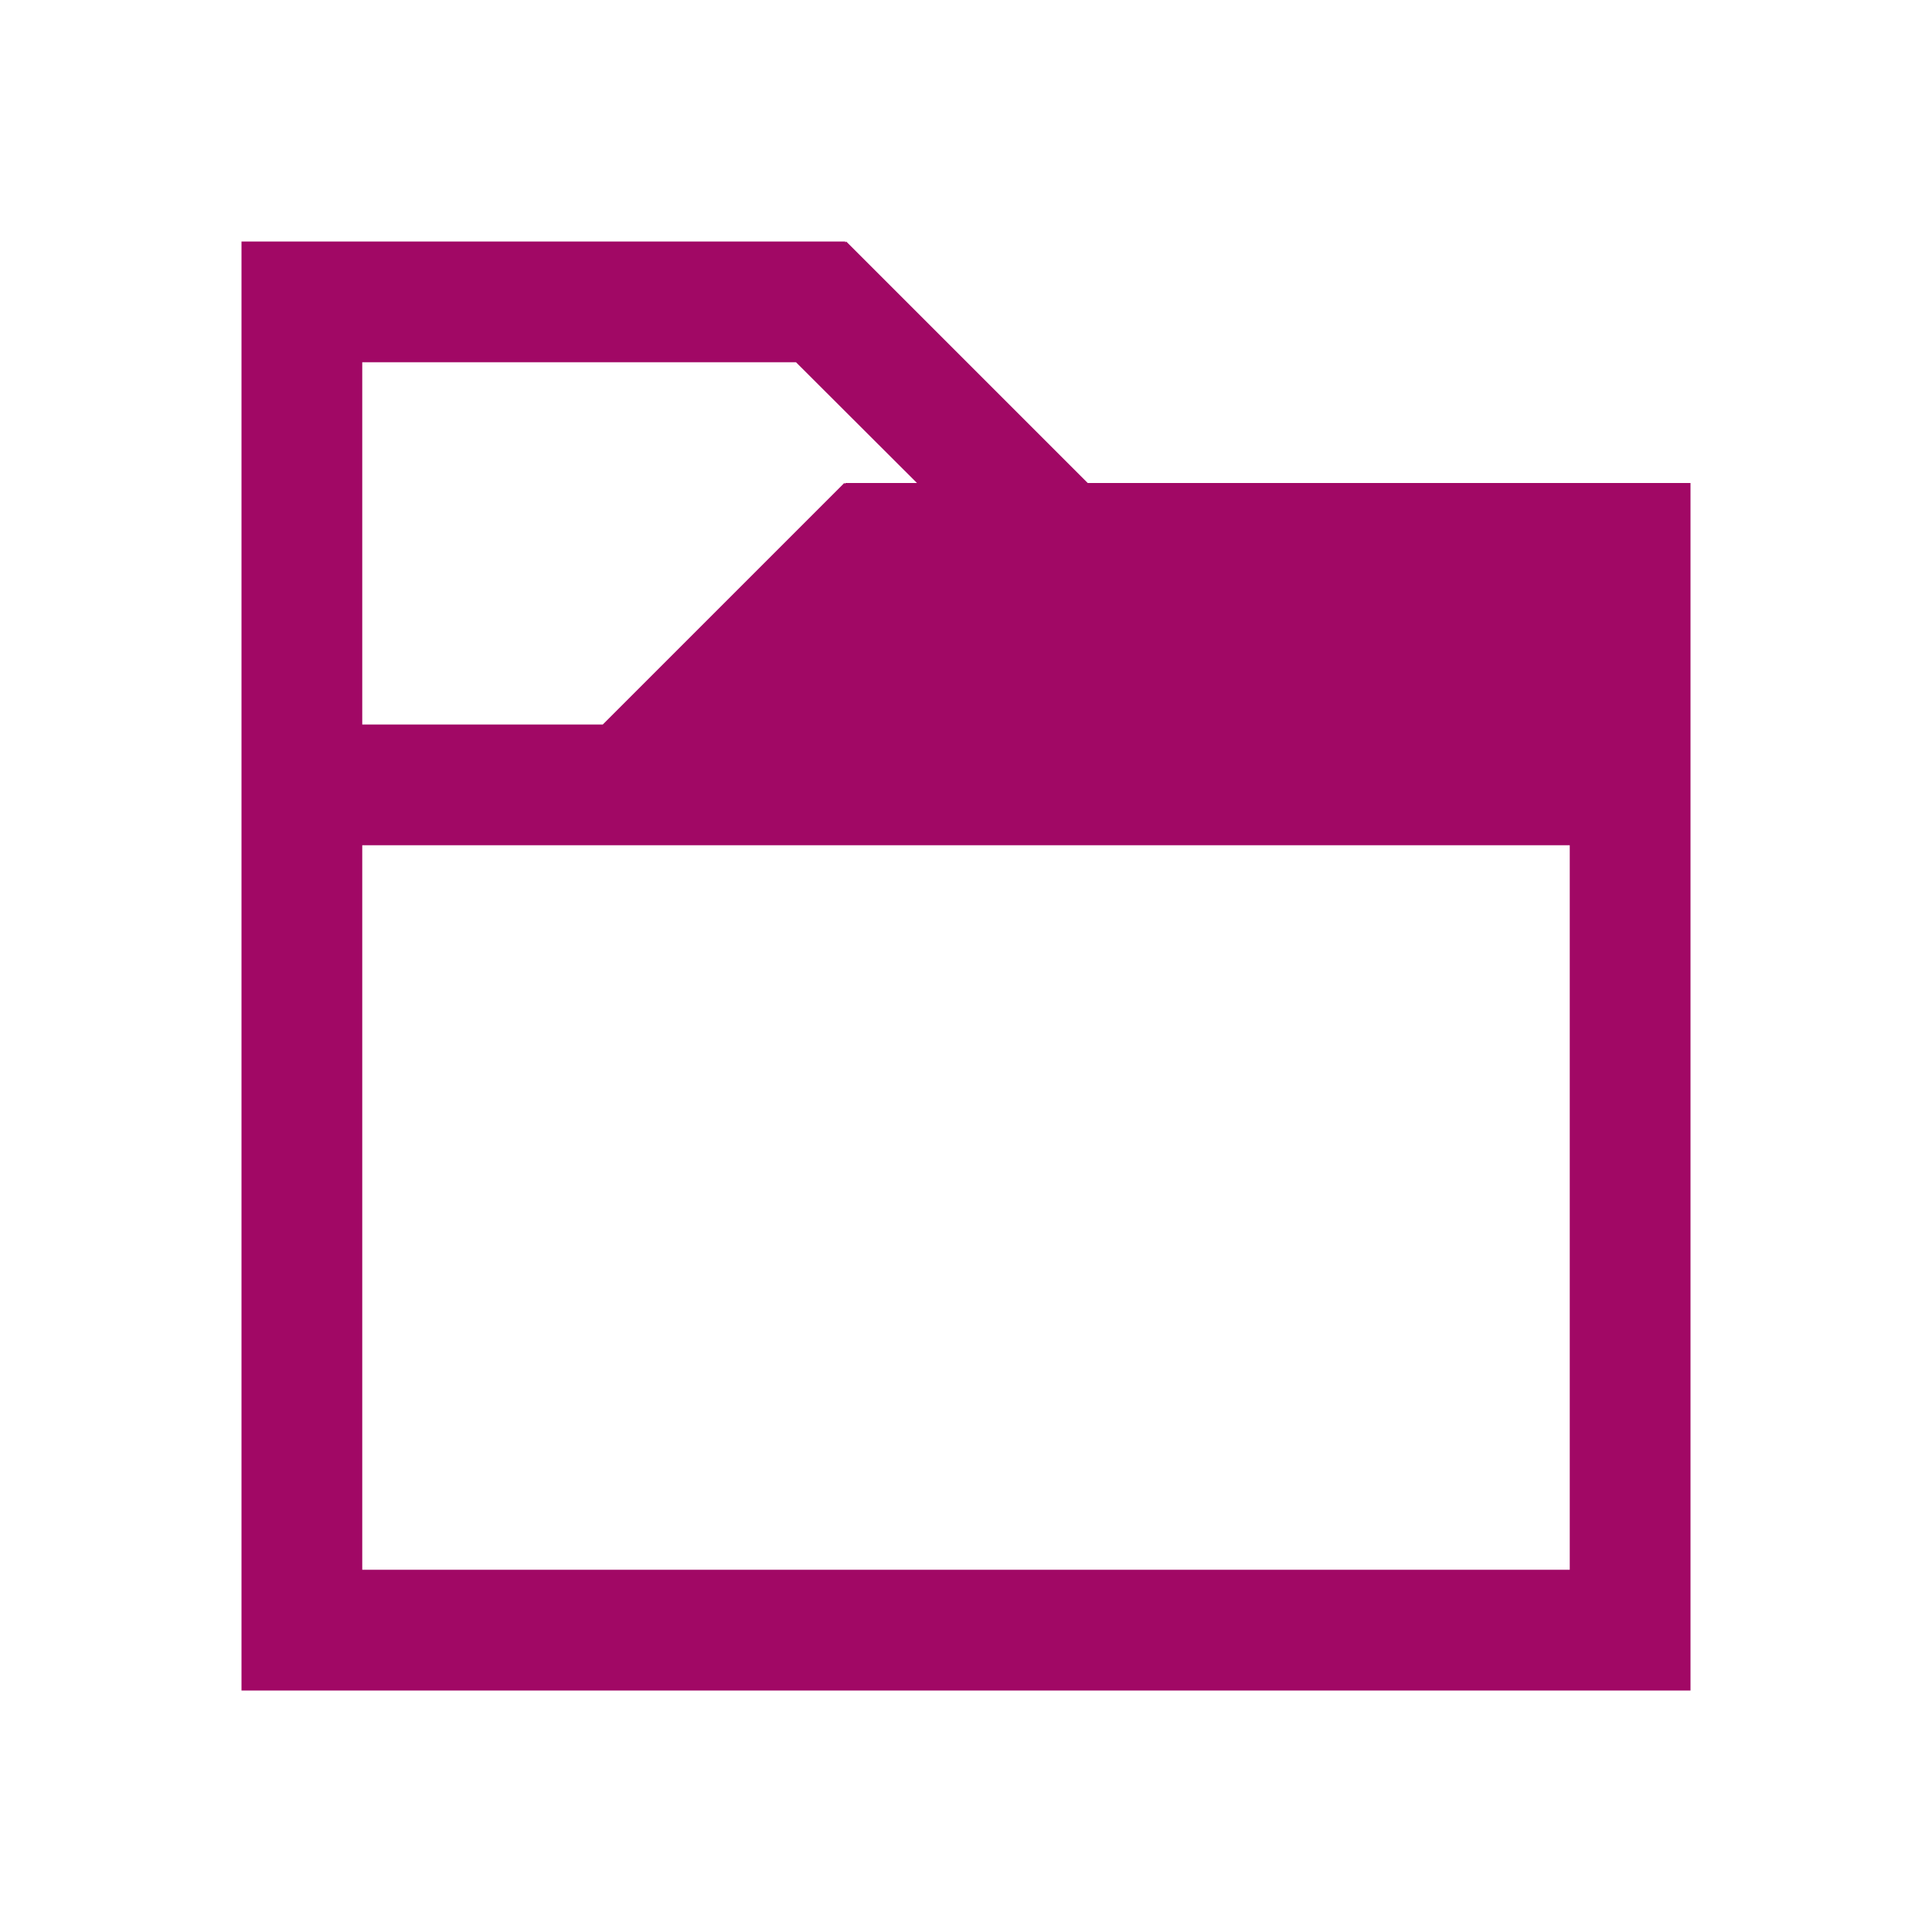
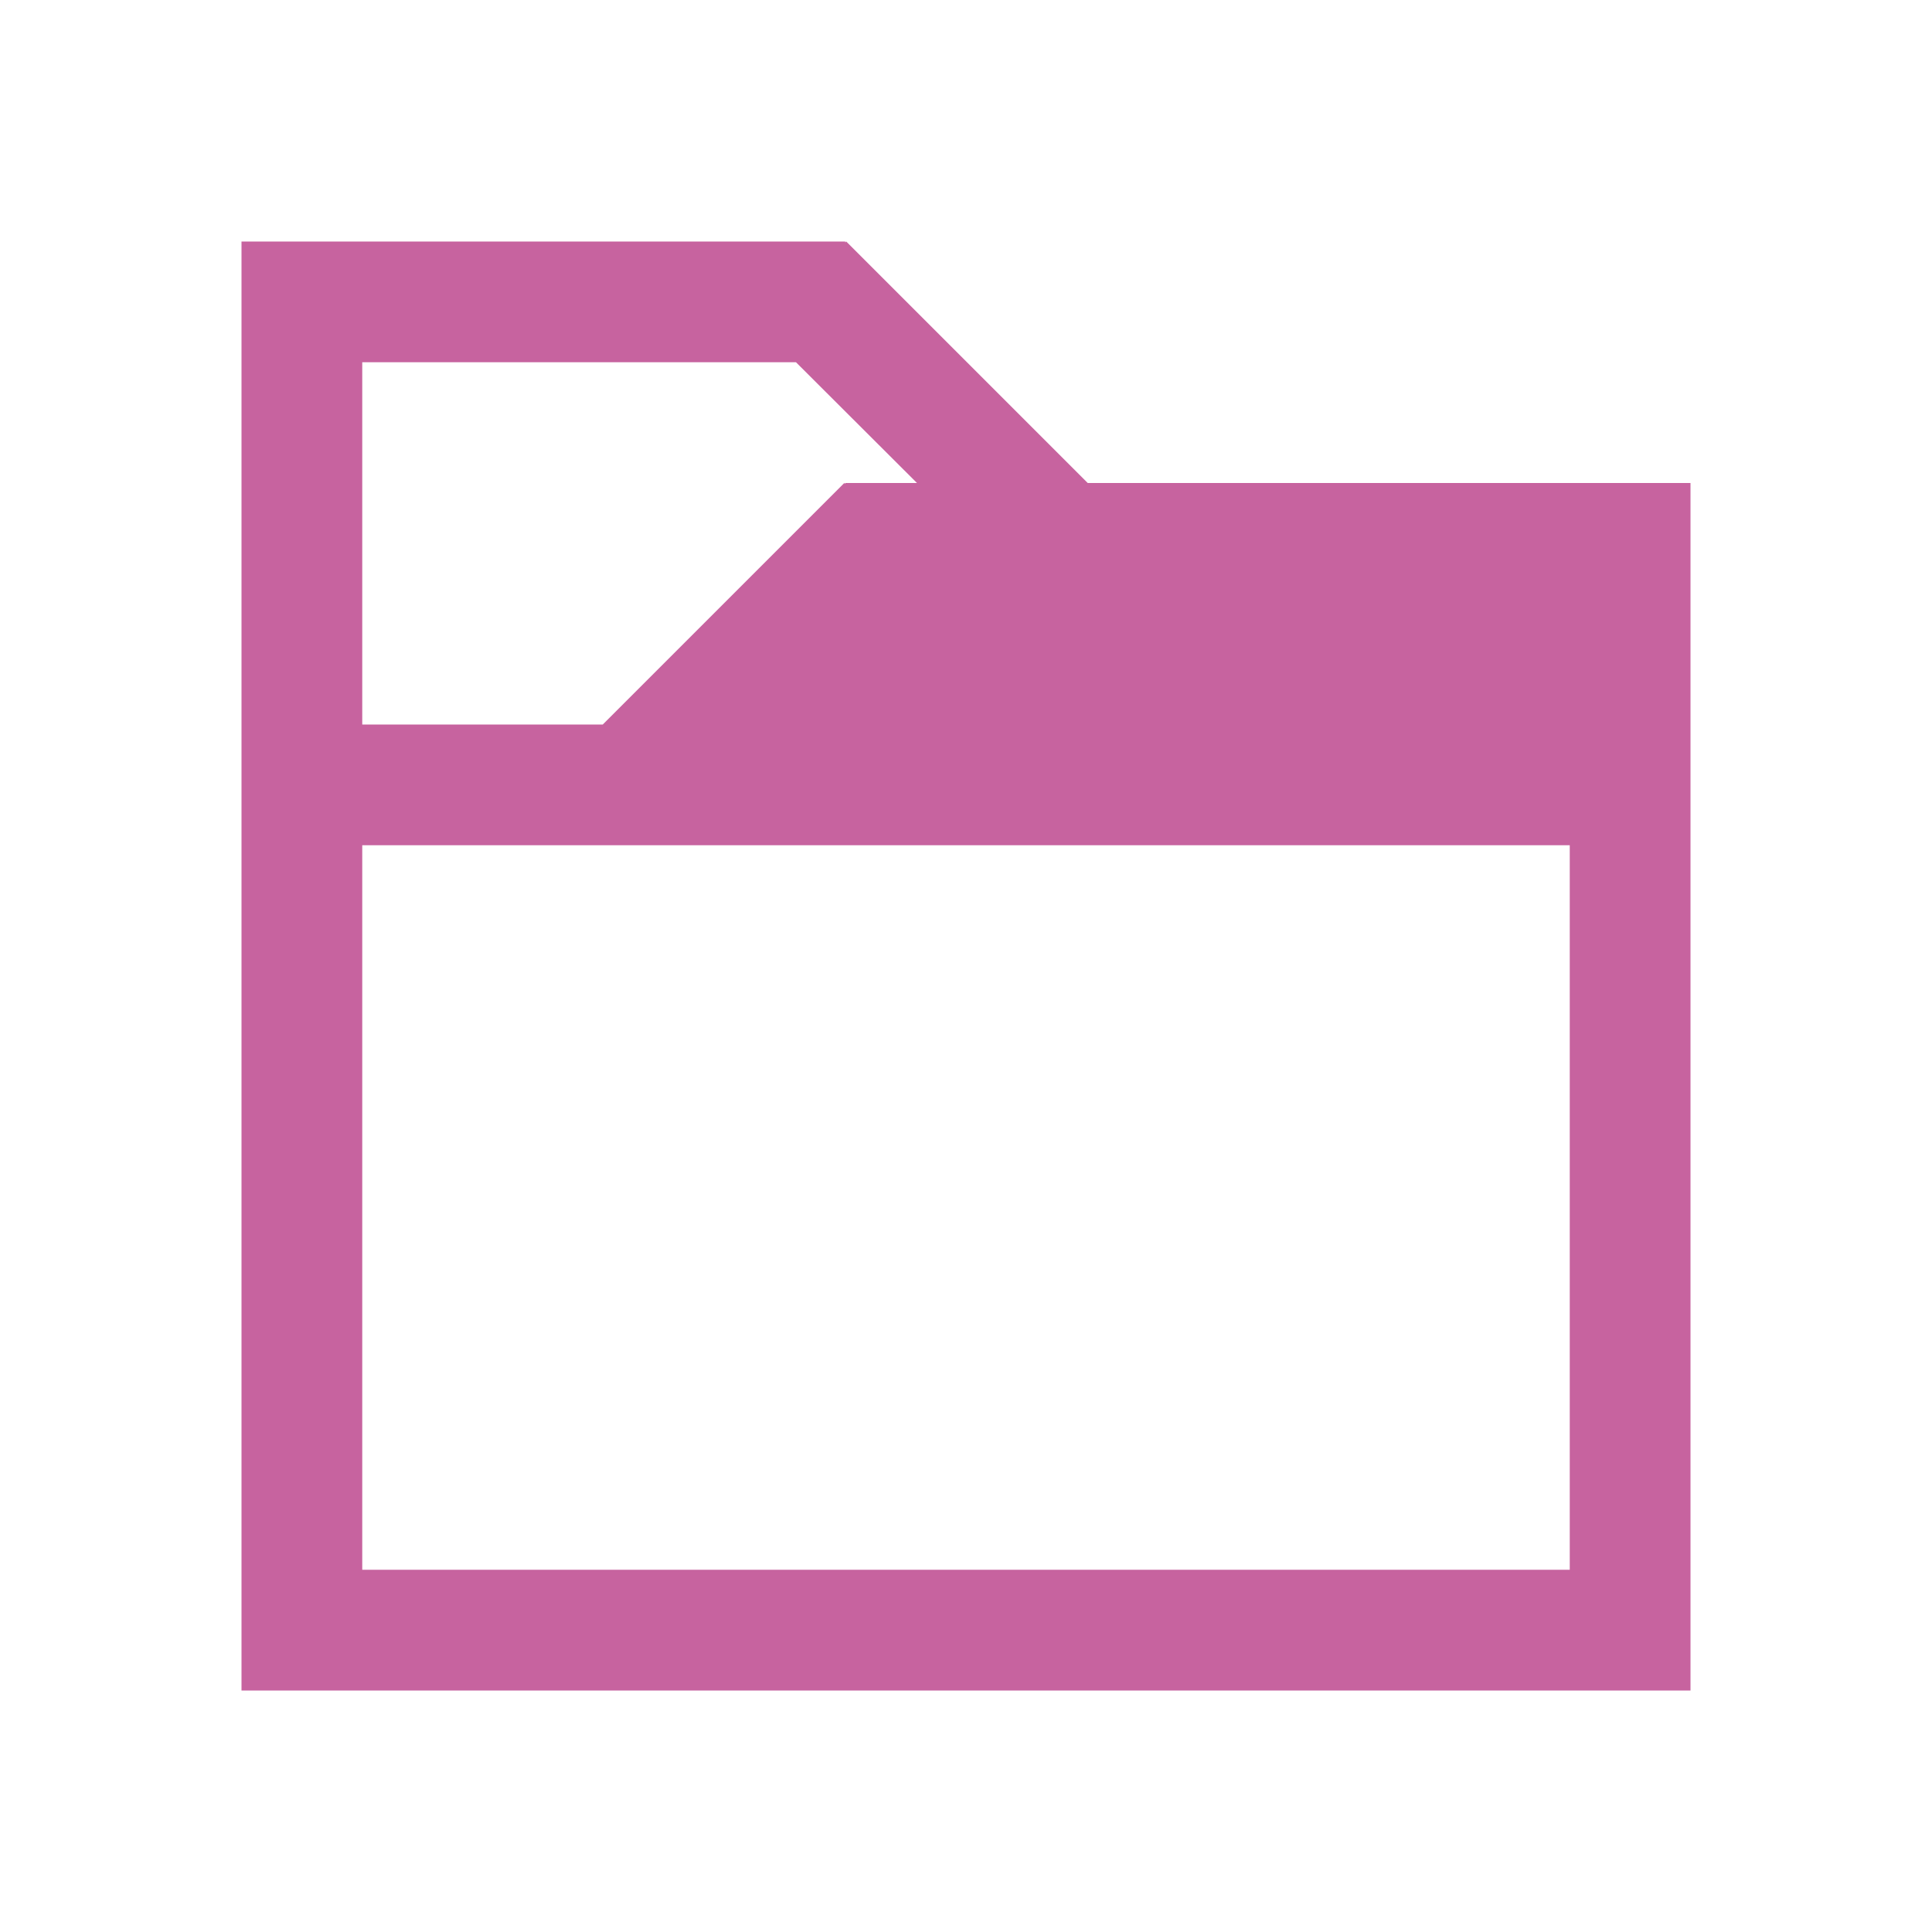
- <svg xmlns="http://www.w3.org/2000/svg" viewBox="0 0 16 16">
-   <path style="fill:#a10865;fill-opacity:1;stroke:none" d="M 2 2 L 2 3 L 2 6 L 2 7 L 2 13 L 2 14 L 14 14 L 14 13 L 14 6 L 14 5 L 14 4 L 9.008 4 L 7.008 2 L 7 2.008 L 7 2 L 3 2 L 2 2 z M 3 3 L 6.592 3 L 7.594 4 L 7 4 L 7 4.008 L 6.992 4 L 4.992 6 L 3 6 L 3 3 z M 3 7 L 13 7 L 13 13 L 3 13 L 3 7 z " id="rect4079" />
+ <svg xmlns="http://www.w3.org/2000/svg" viewBox="0 0 16 16" version="1.1" id="svg3">
+   <defs id="defs7" />
+   <path style="fill:#c7639f;fill-opacity:1;stroke:none" d="M 2 2 L 2 3 L 2 6 L 2 7 L 2 13 L 2 14 L 14 14 L 14 13 L 14 6 L 14 5 L 14 4 L 9.008 4 L 7.008 2 L 7 2.008 L 7 2 L 3 2 L 2 2 z M 3 3 L 6.592 3 L 7.594 4 L 7 4 L 7 4.008 L 6.992 4 L 4.992 6 L 3 6 L 3 3 z M 3 7 L 13 7 L 13 13 L 3 13 L 3 7 z " id="rect4079" />
</svg>
